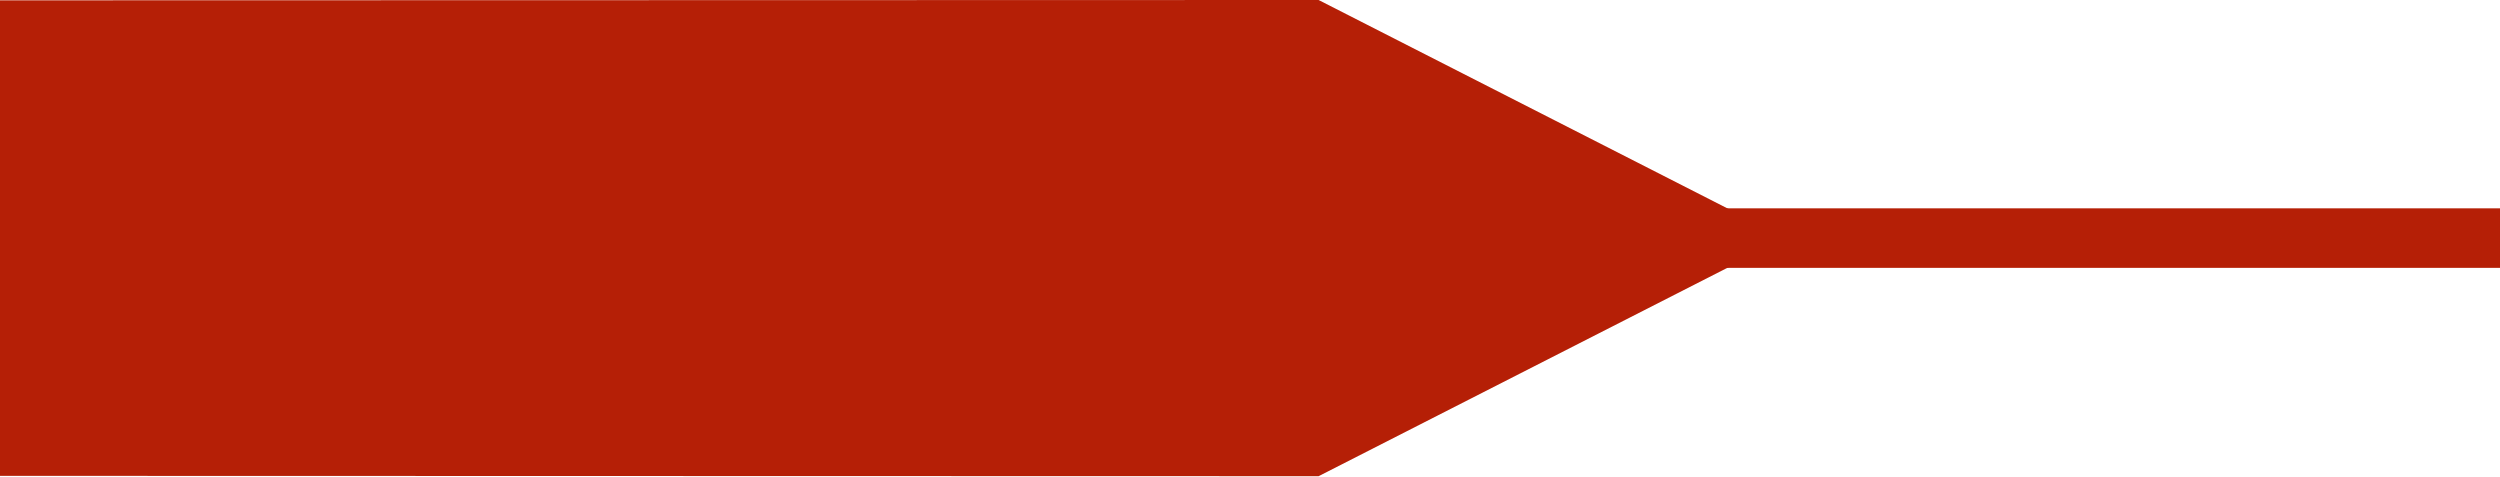
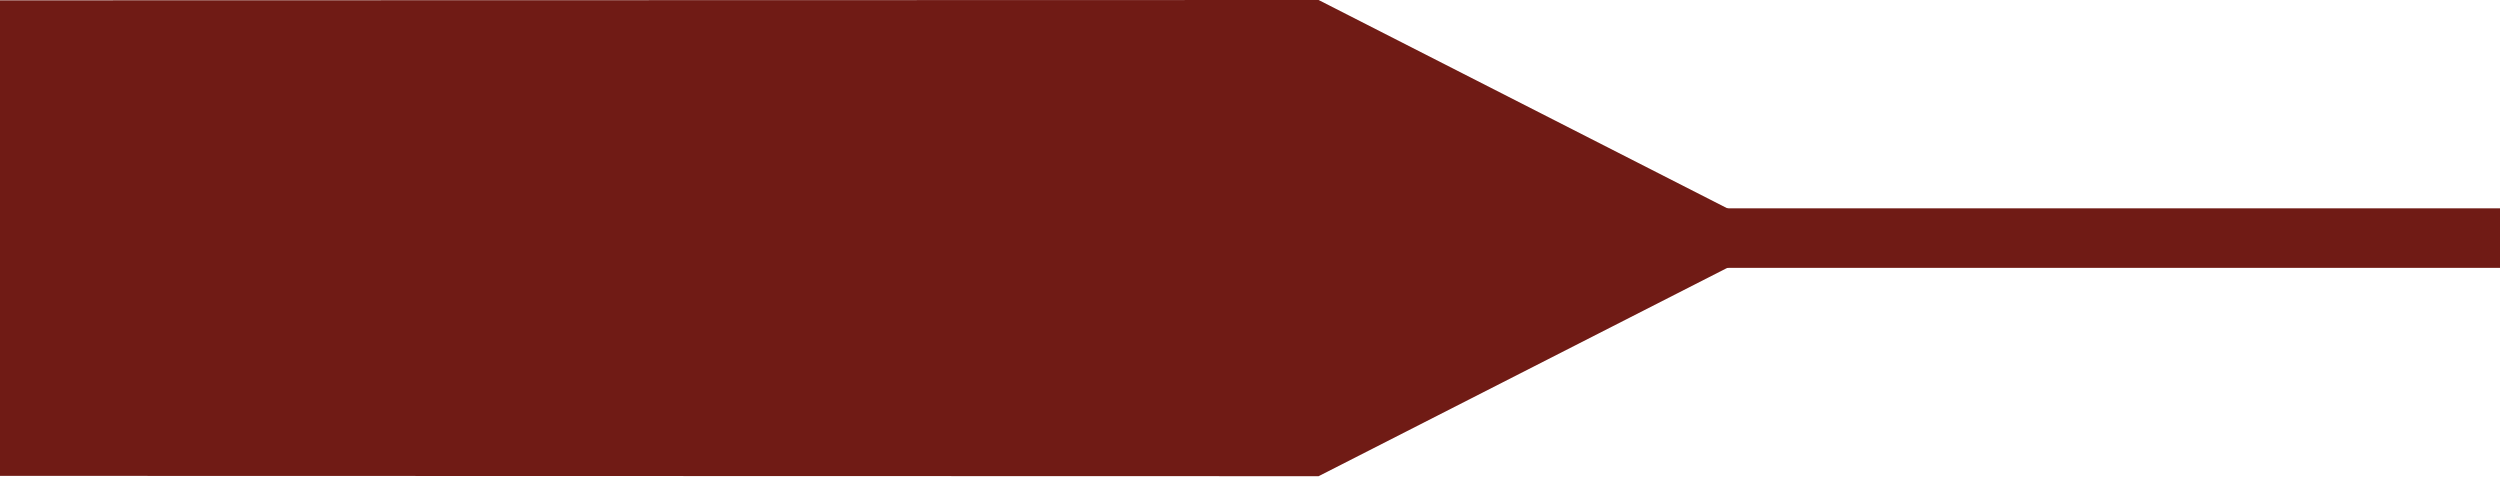
<svg xmlns="http://www.w3.org/2000/svg" width="84" height="16" viewBox="0 0 84 16" fill="none">
-   <path d="M44.305 0L0 0.011V15.989L44.305 16L60 8L44.305 0Z" fill="#B51F06" />
-   <rect x="48" y="7" width="36" height="2" fill="#B51F06" />
+   <path d="M44.305 0L0 0.011V15.989L44.305 16L60 8L44.305 0Z" fill="#701b15" />
+   <rect x="48" y="7" width="36" height="2" fill="#701b15" />
</svg>
